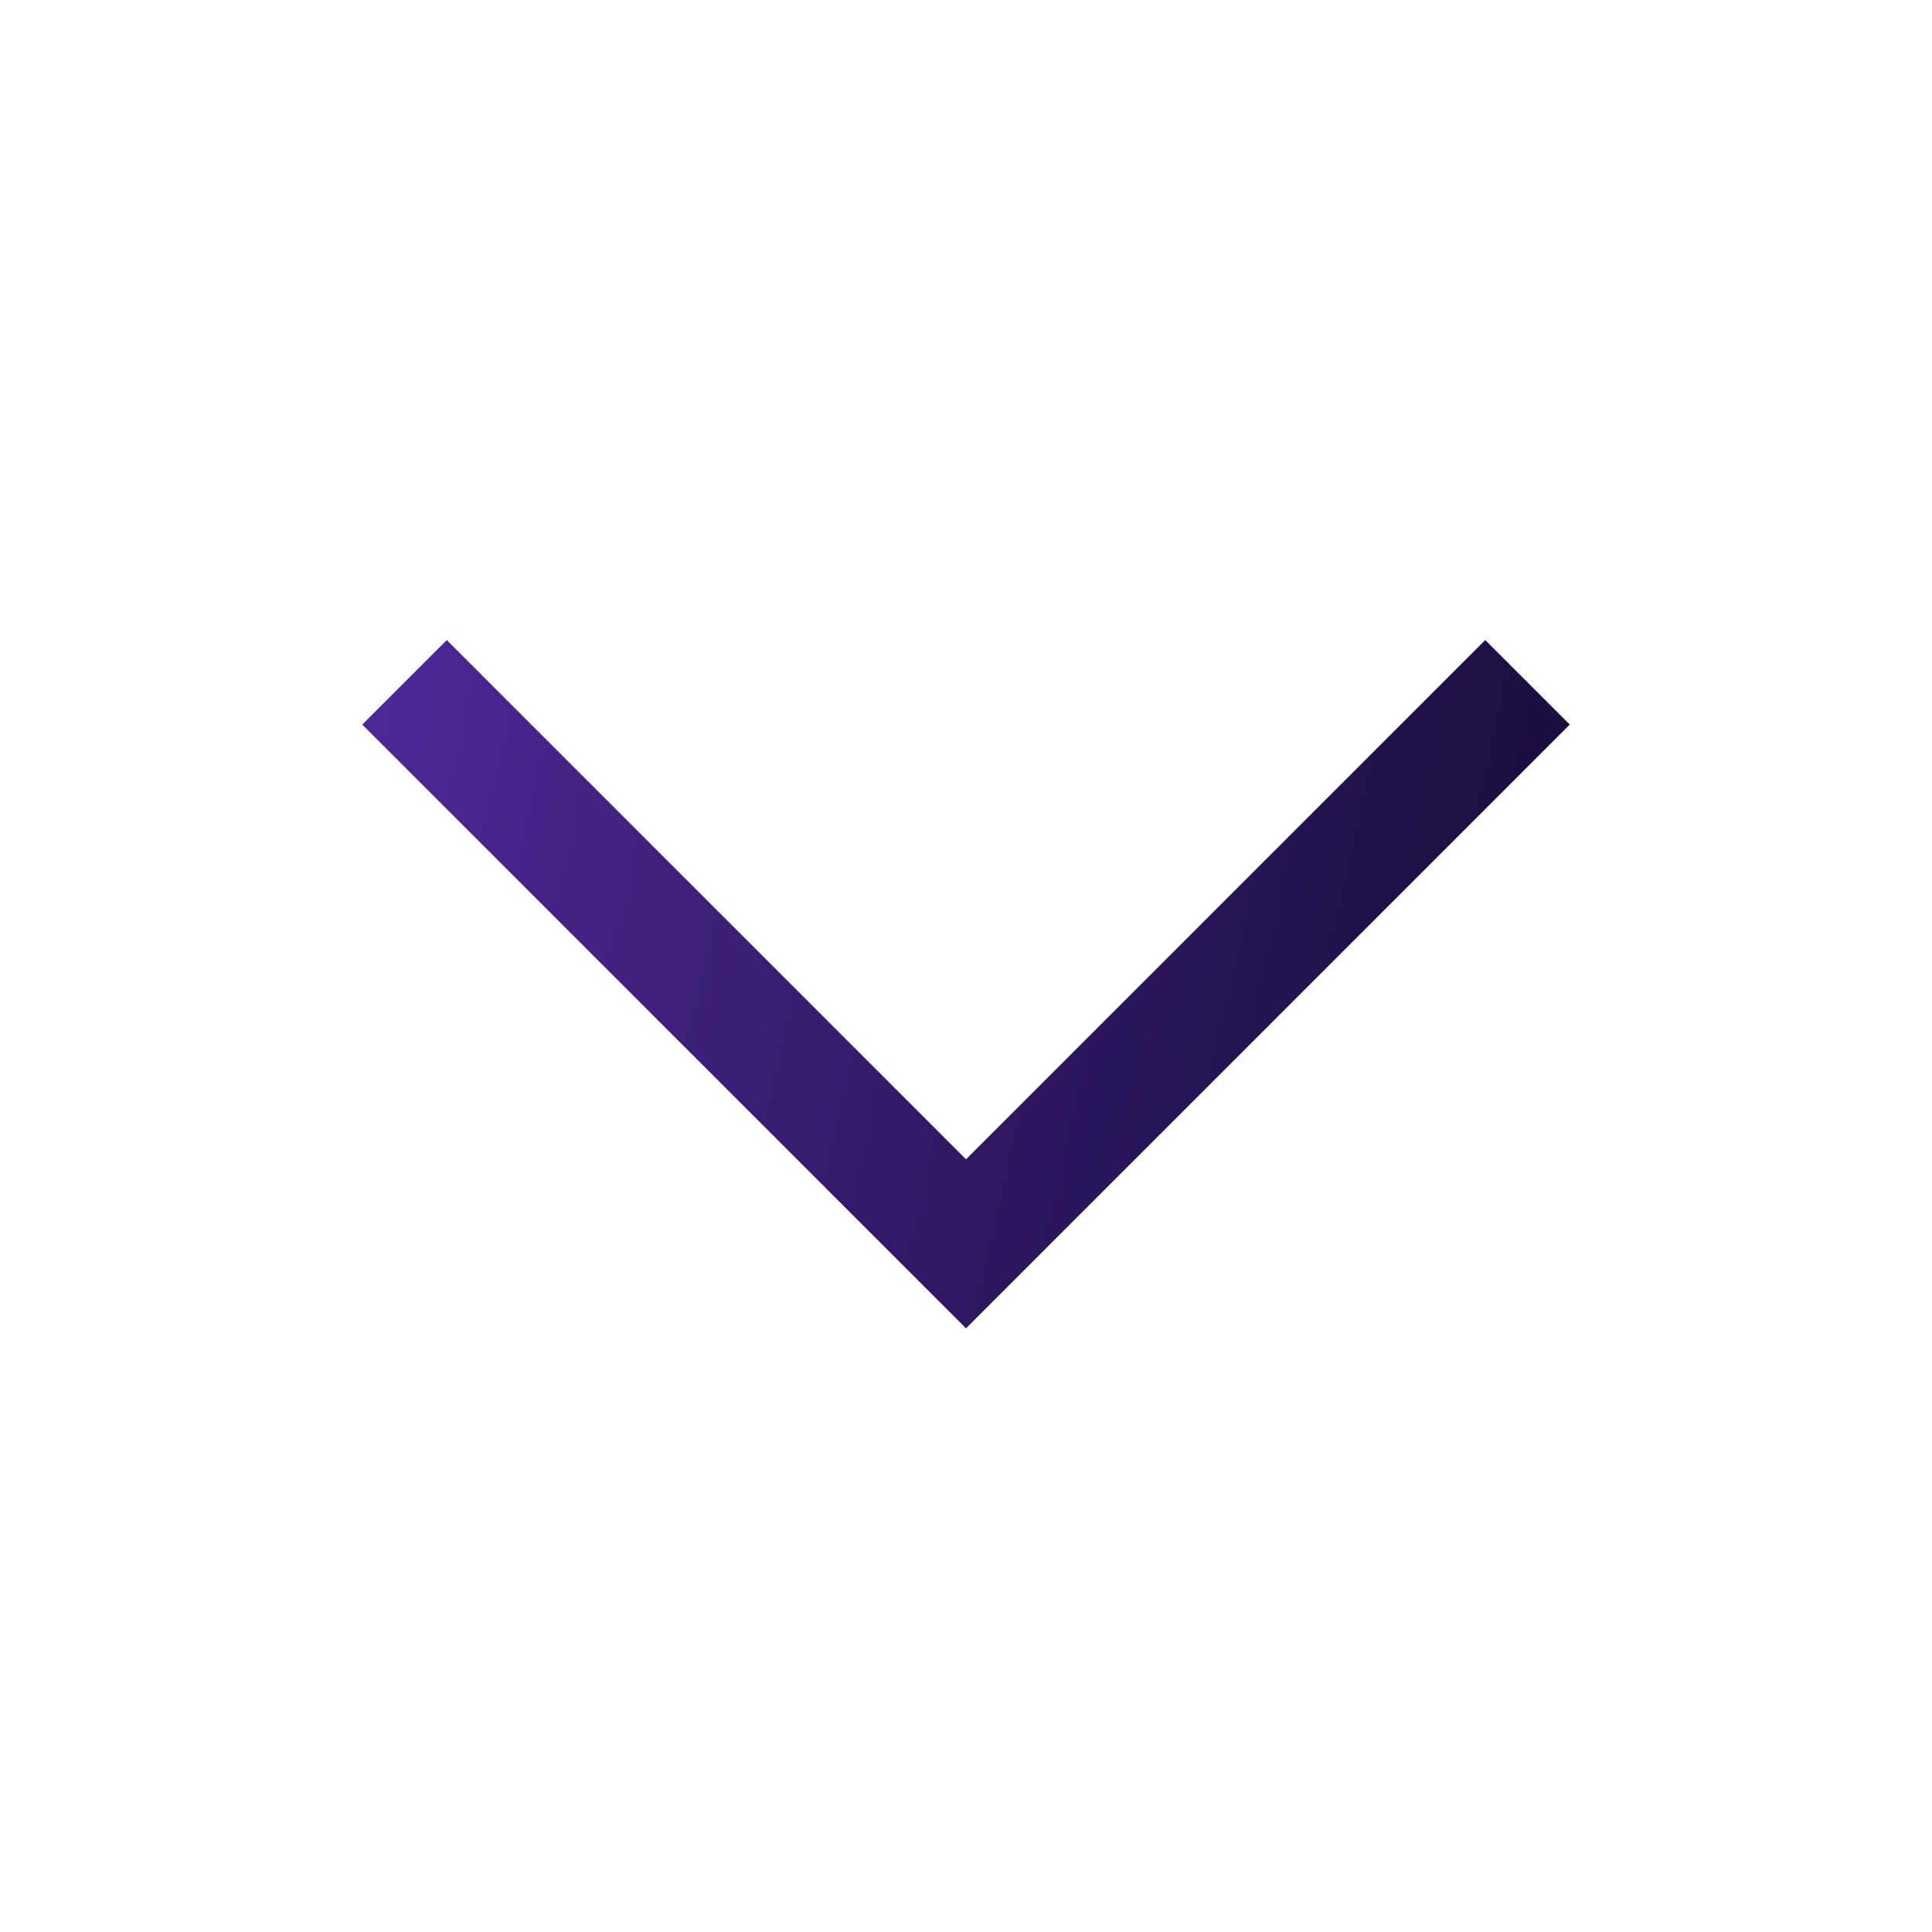
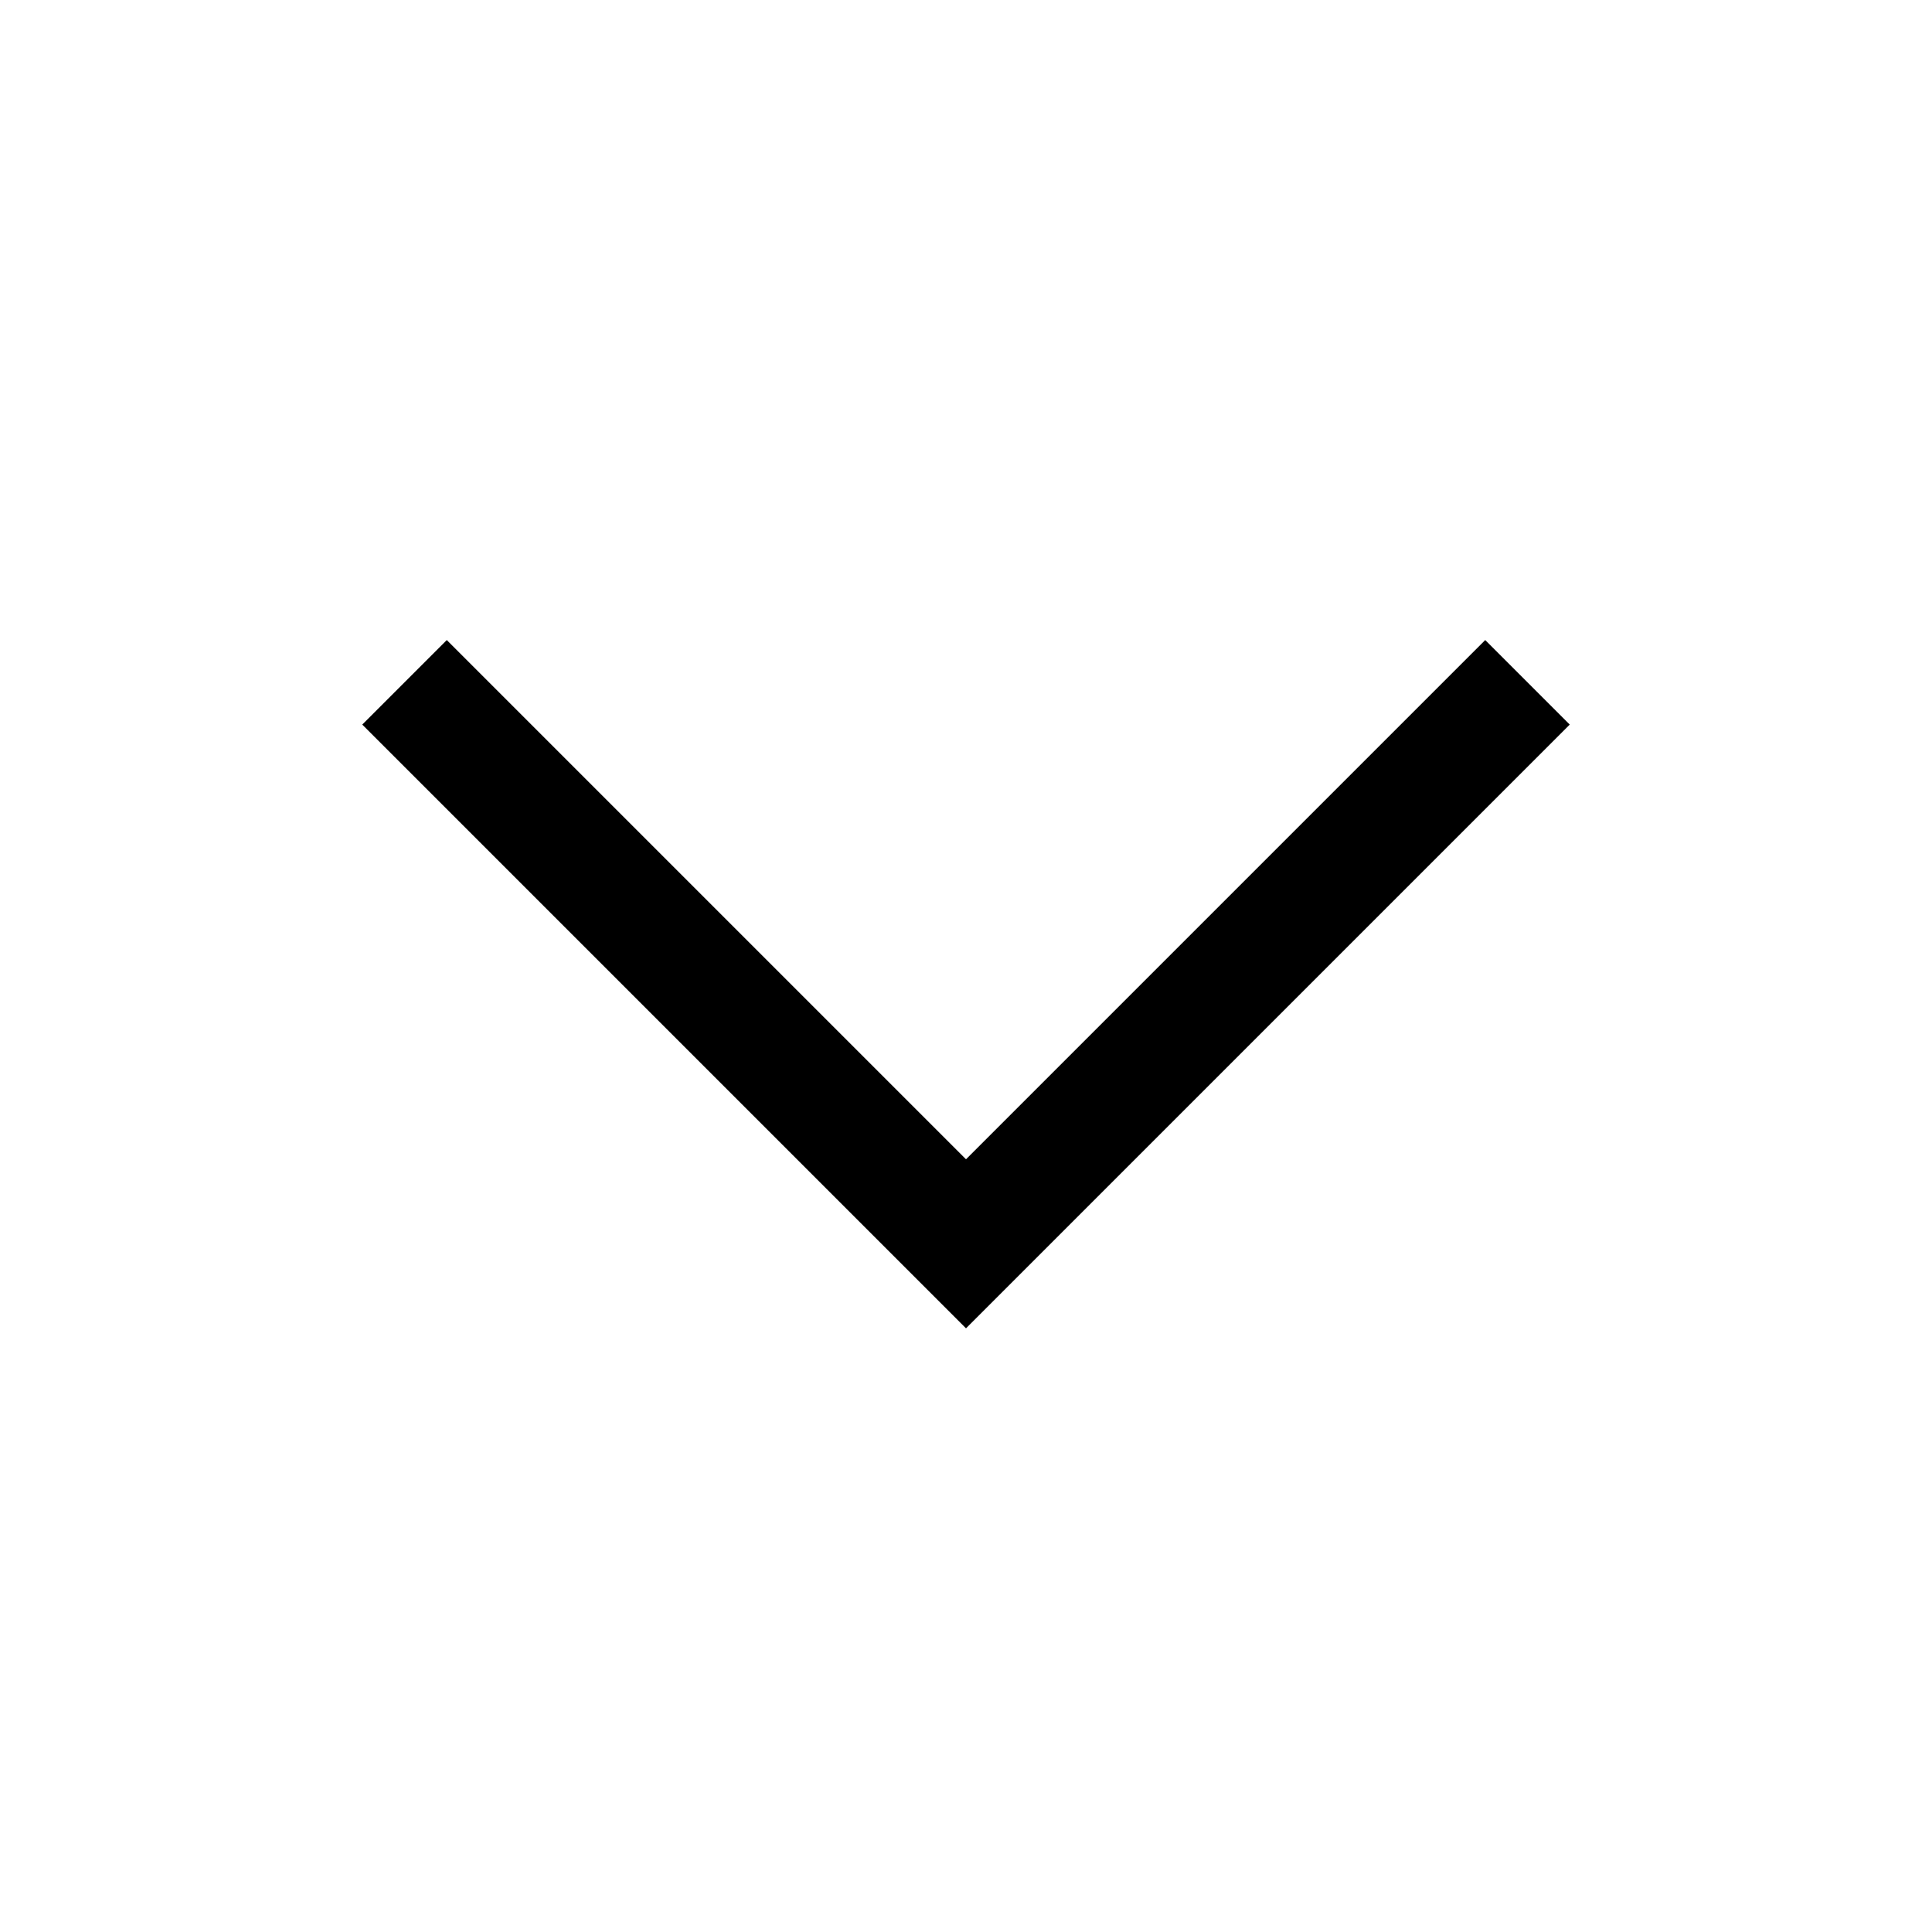
<svg xmlns="http://www.w3.org/2000/svg" width="24" height="24" viewBox="0 0 24 24" fill="none">
  <path d="M12 16.501L4.5 9.001L5.55 7.951L12 14.401L18.45 7.951L19.5 9.001L12 16.501Z" fill="url(#paint0_linear_5285_24635)" />
  <defs>
    <linearGradient id="paint0_linear_5285_24635" x1="4.5" y1="7.951" x2="20.611" y2="11.614" gradientUnits="userSpaceOnUse">
-       <stop offset="0.006" stop-color="#4C2997" />
-       <stop offset="1" stop-color="#150A35" />
+       <stop offset="0.006" stopColor="#4C2997" />
+       <stop offset="1" stopColor="#150A35" />
    </linearGradient>
  </defs>
</svg>
